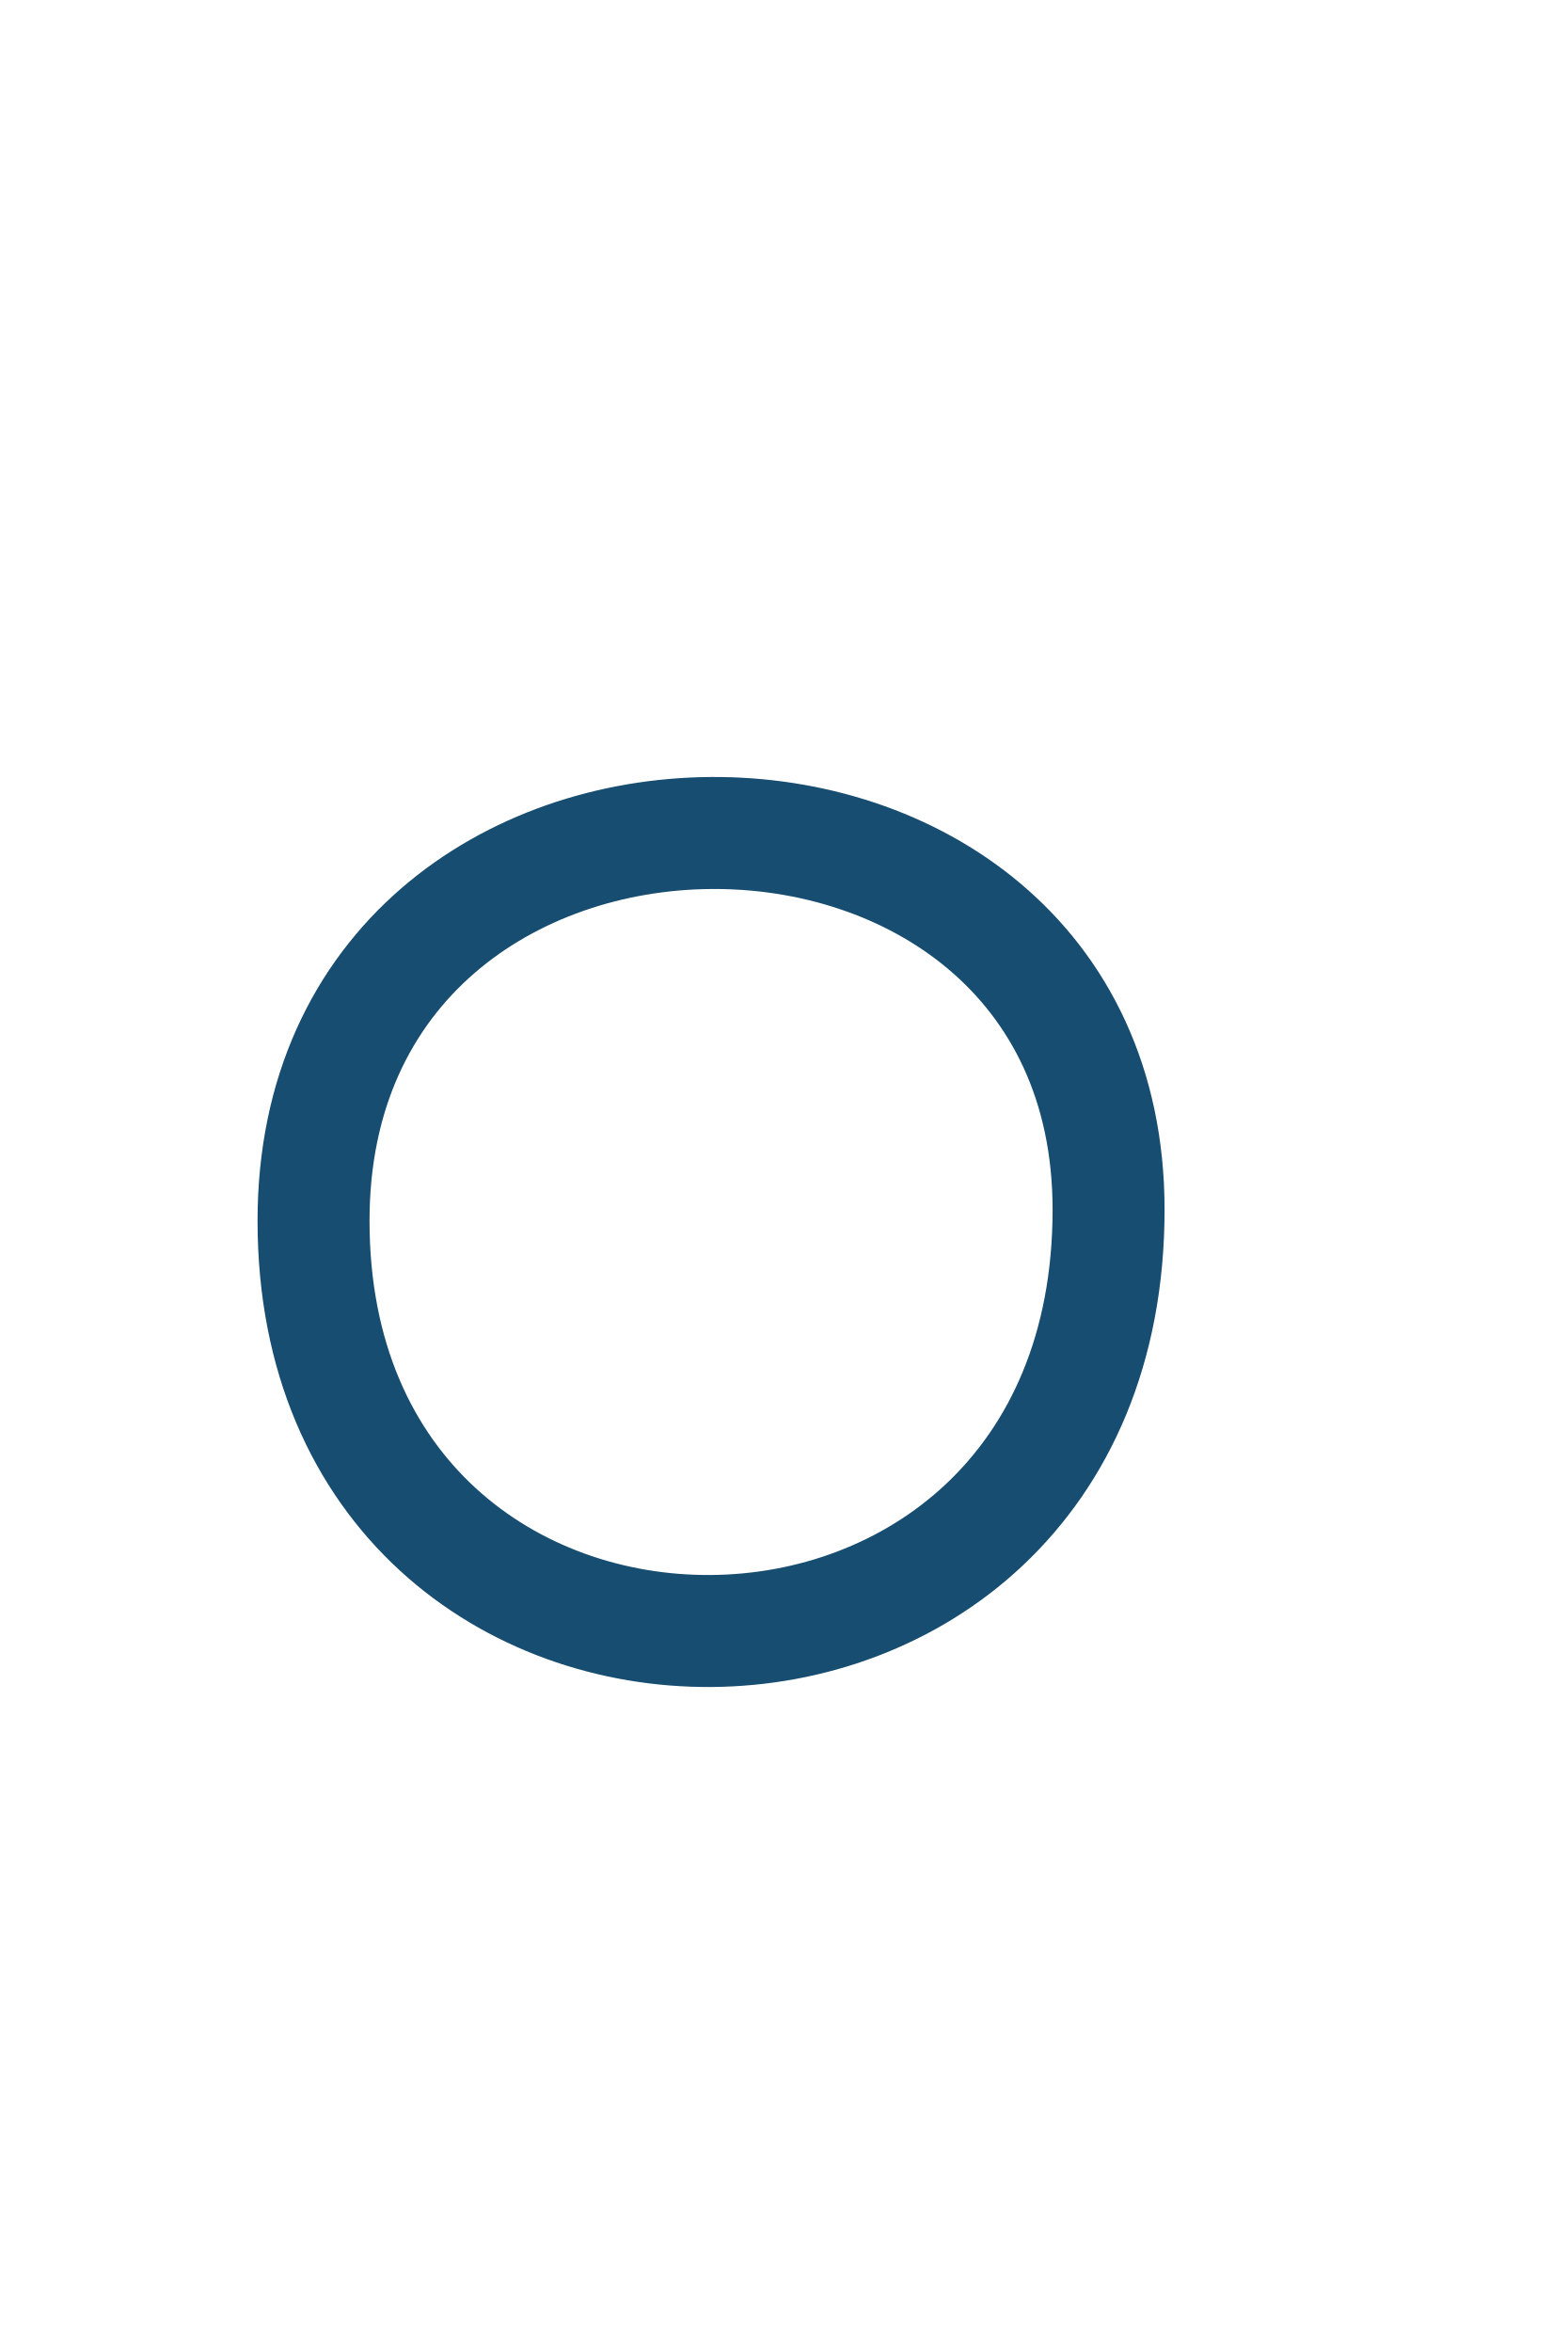
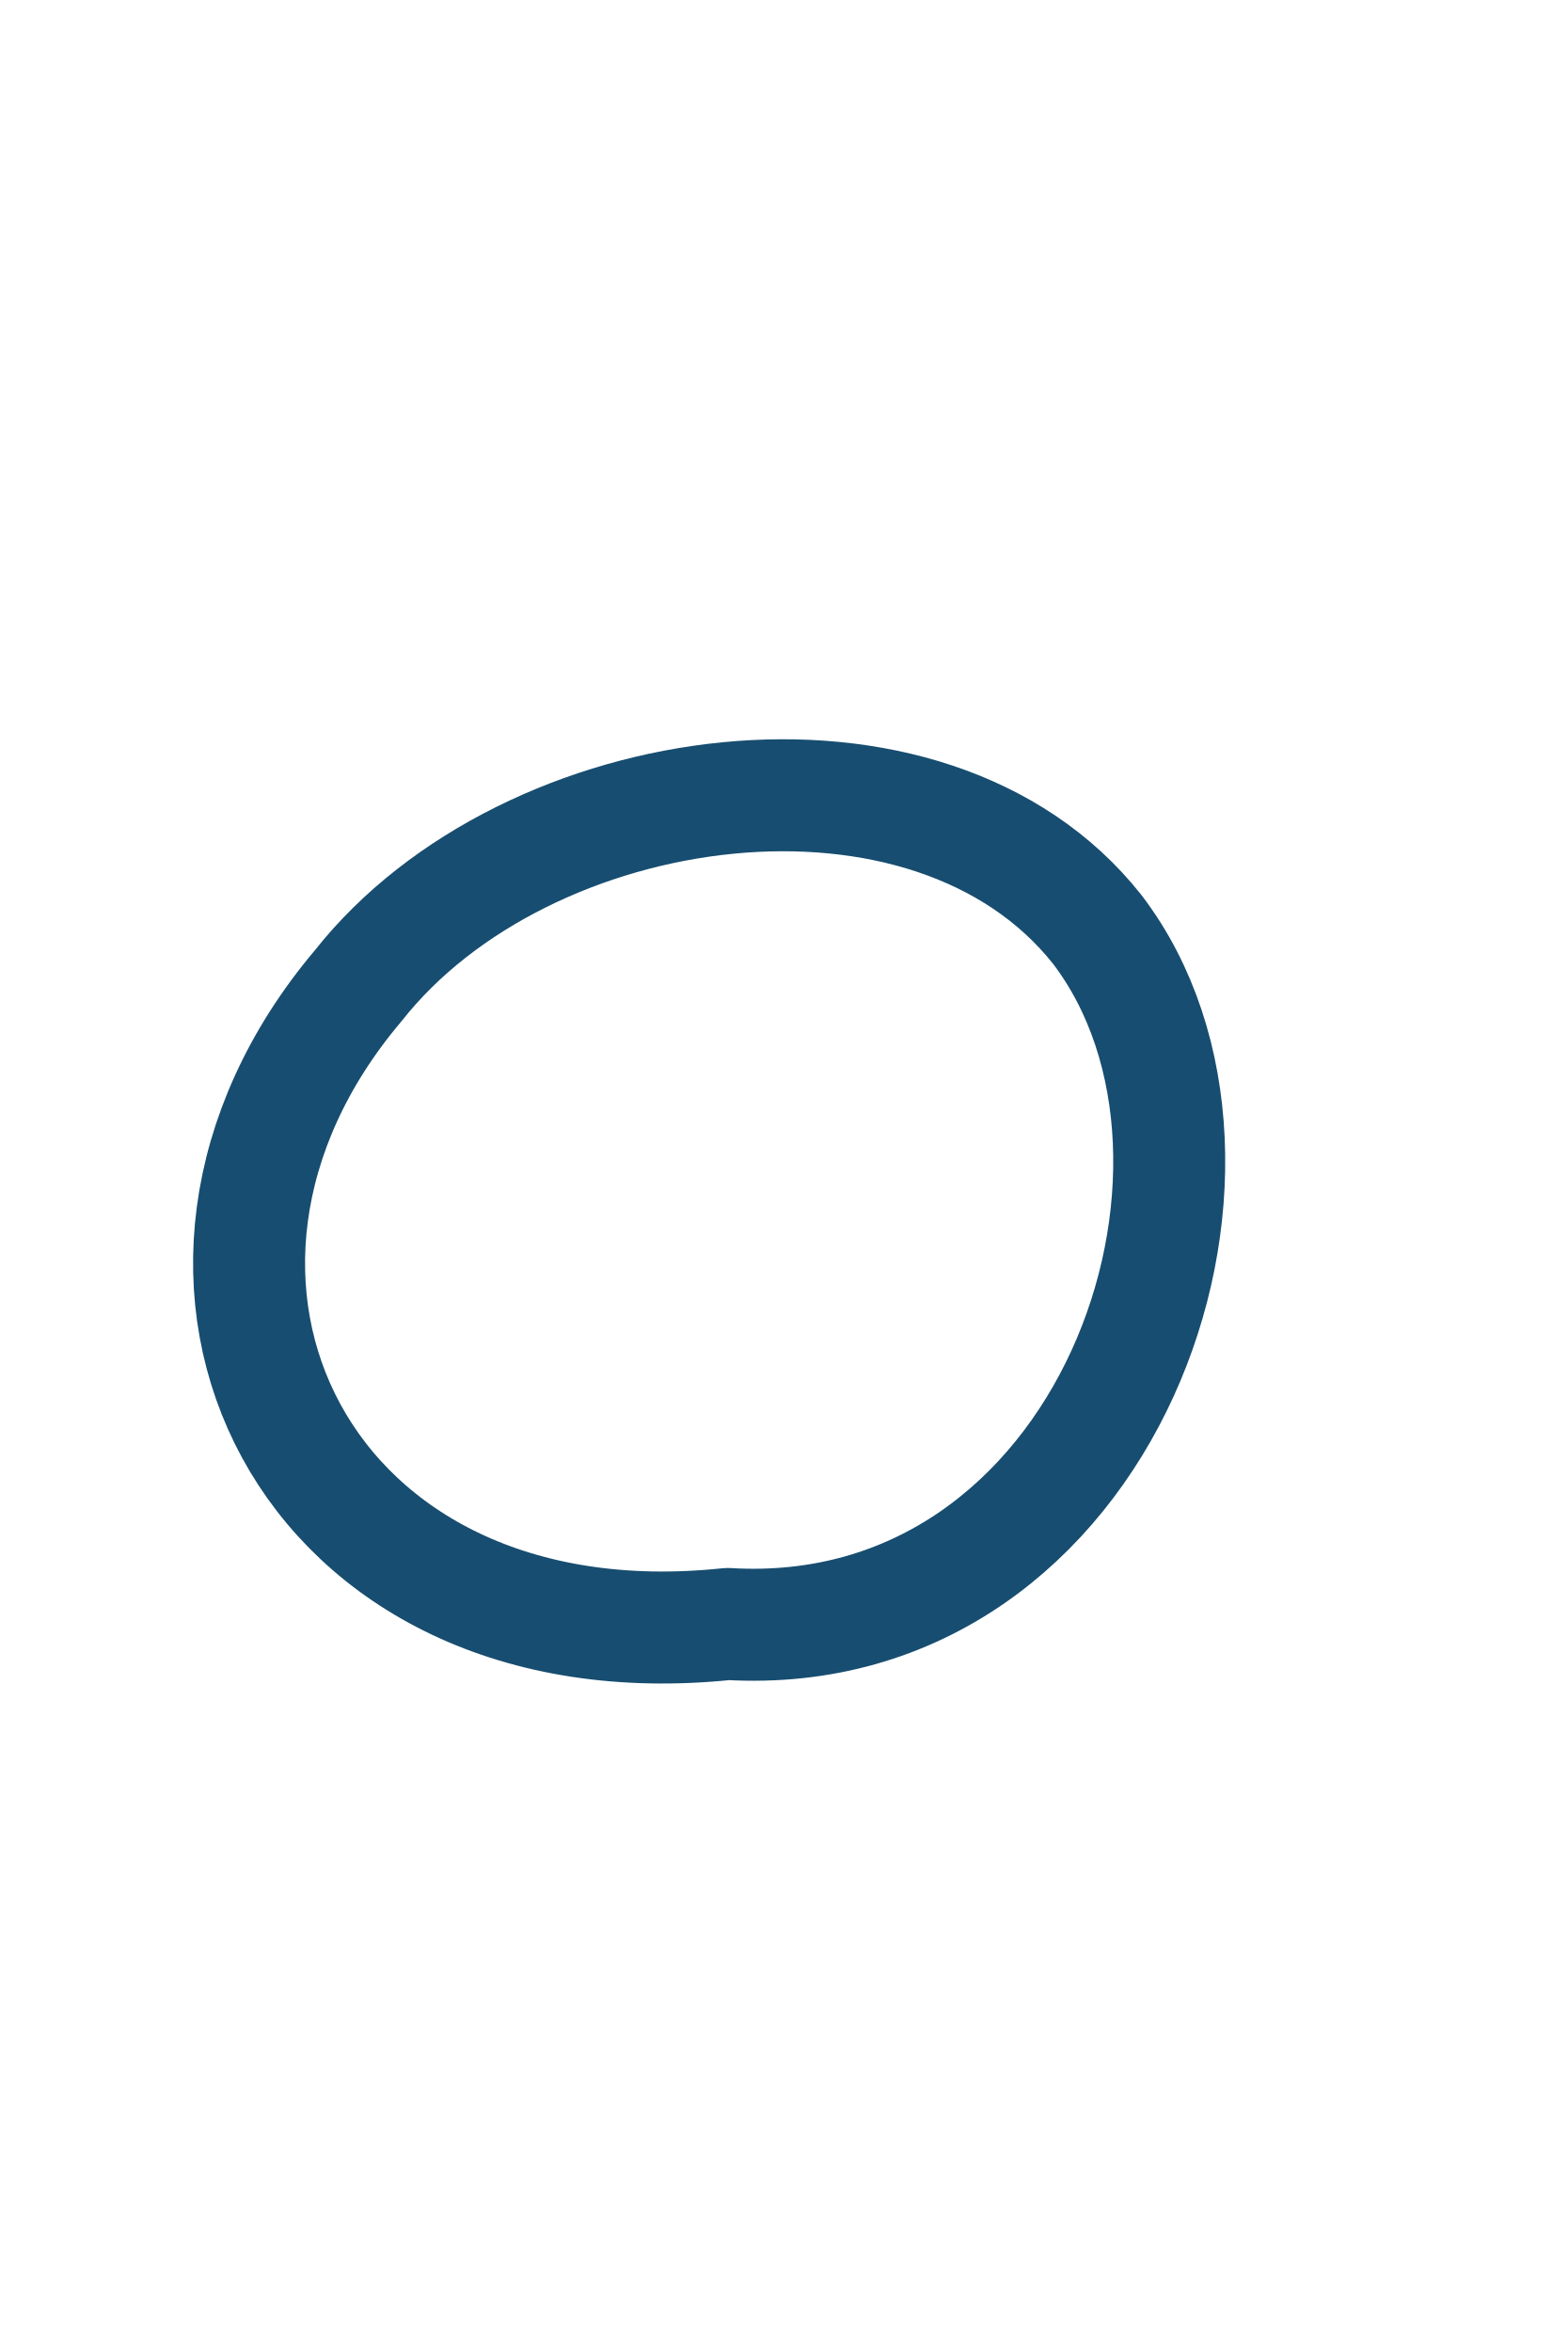
<svg xmlns="http://www.w3.org/2000/svg" viewBox="0 0 140 210">
  <g fill="none" stroke="#174d70" stroke-width="10" stroke-linecap="round" stroke-linejoin="round">
-     <path d="M99 108 C99 63 28 63 28 109 C28 158 99 158 99 108" />
+     <path d="M98 83 C83 64 47 69 32 88 C10 114 27 149 65 145 C99 147 114 104 98 83" />
  </g>
</svg>
